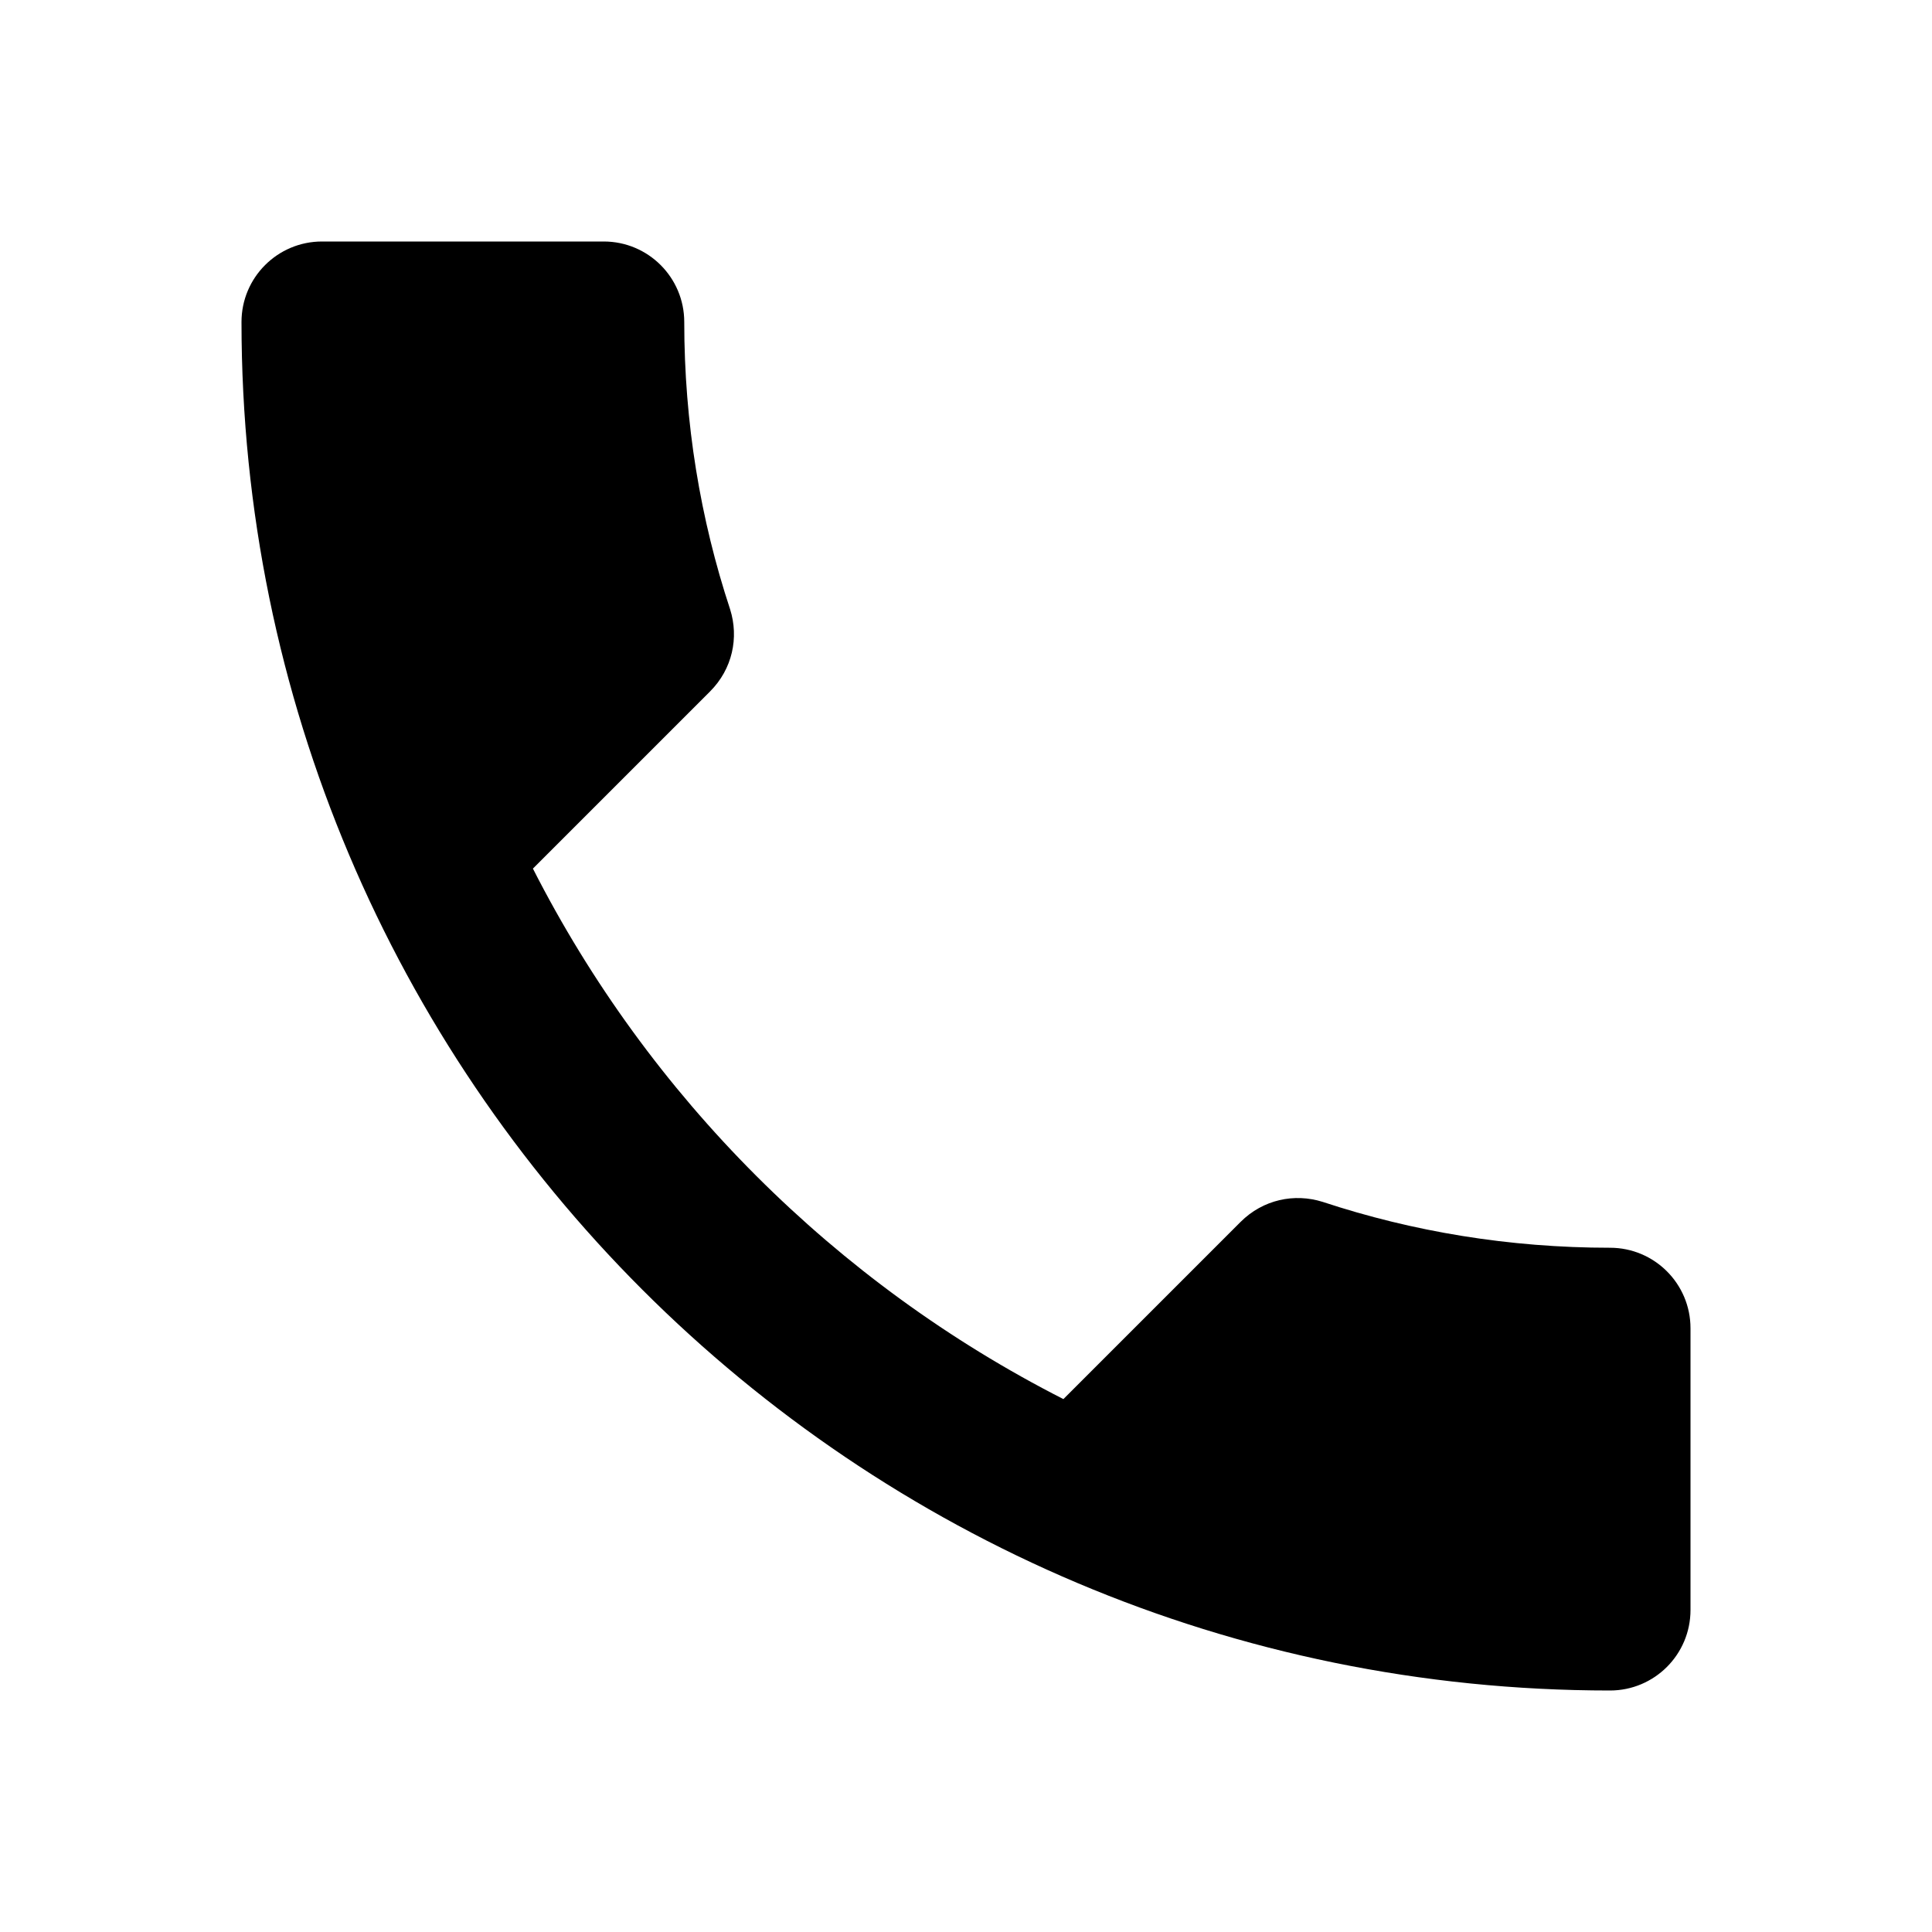
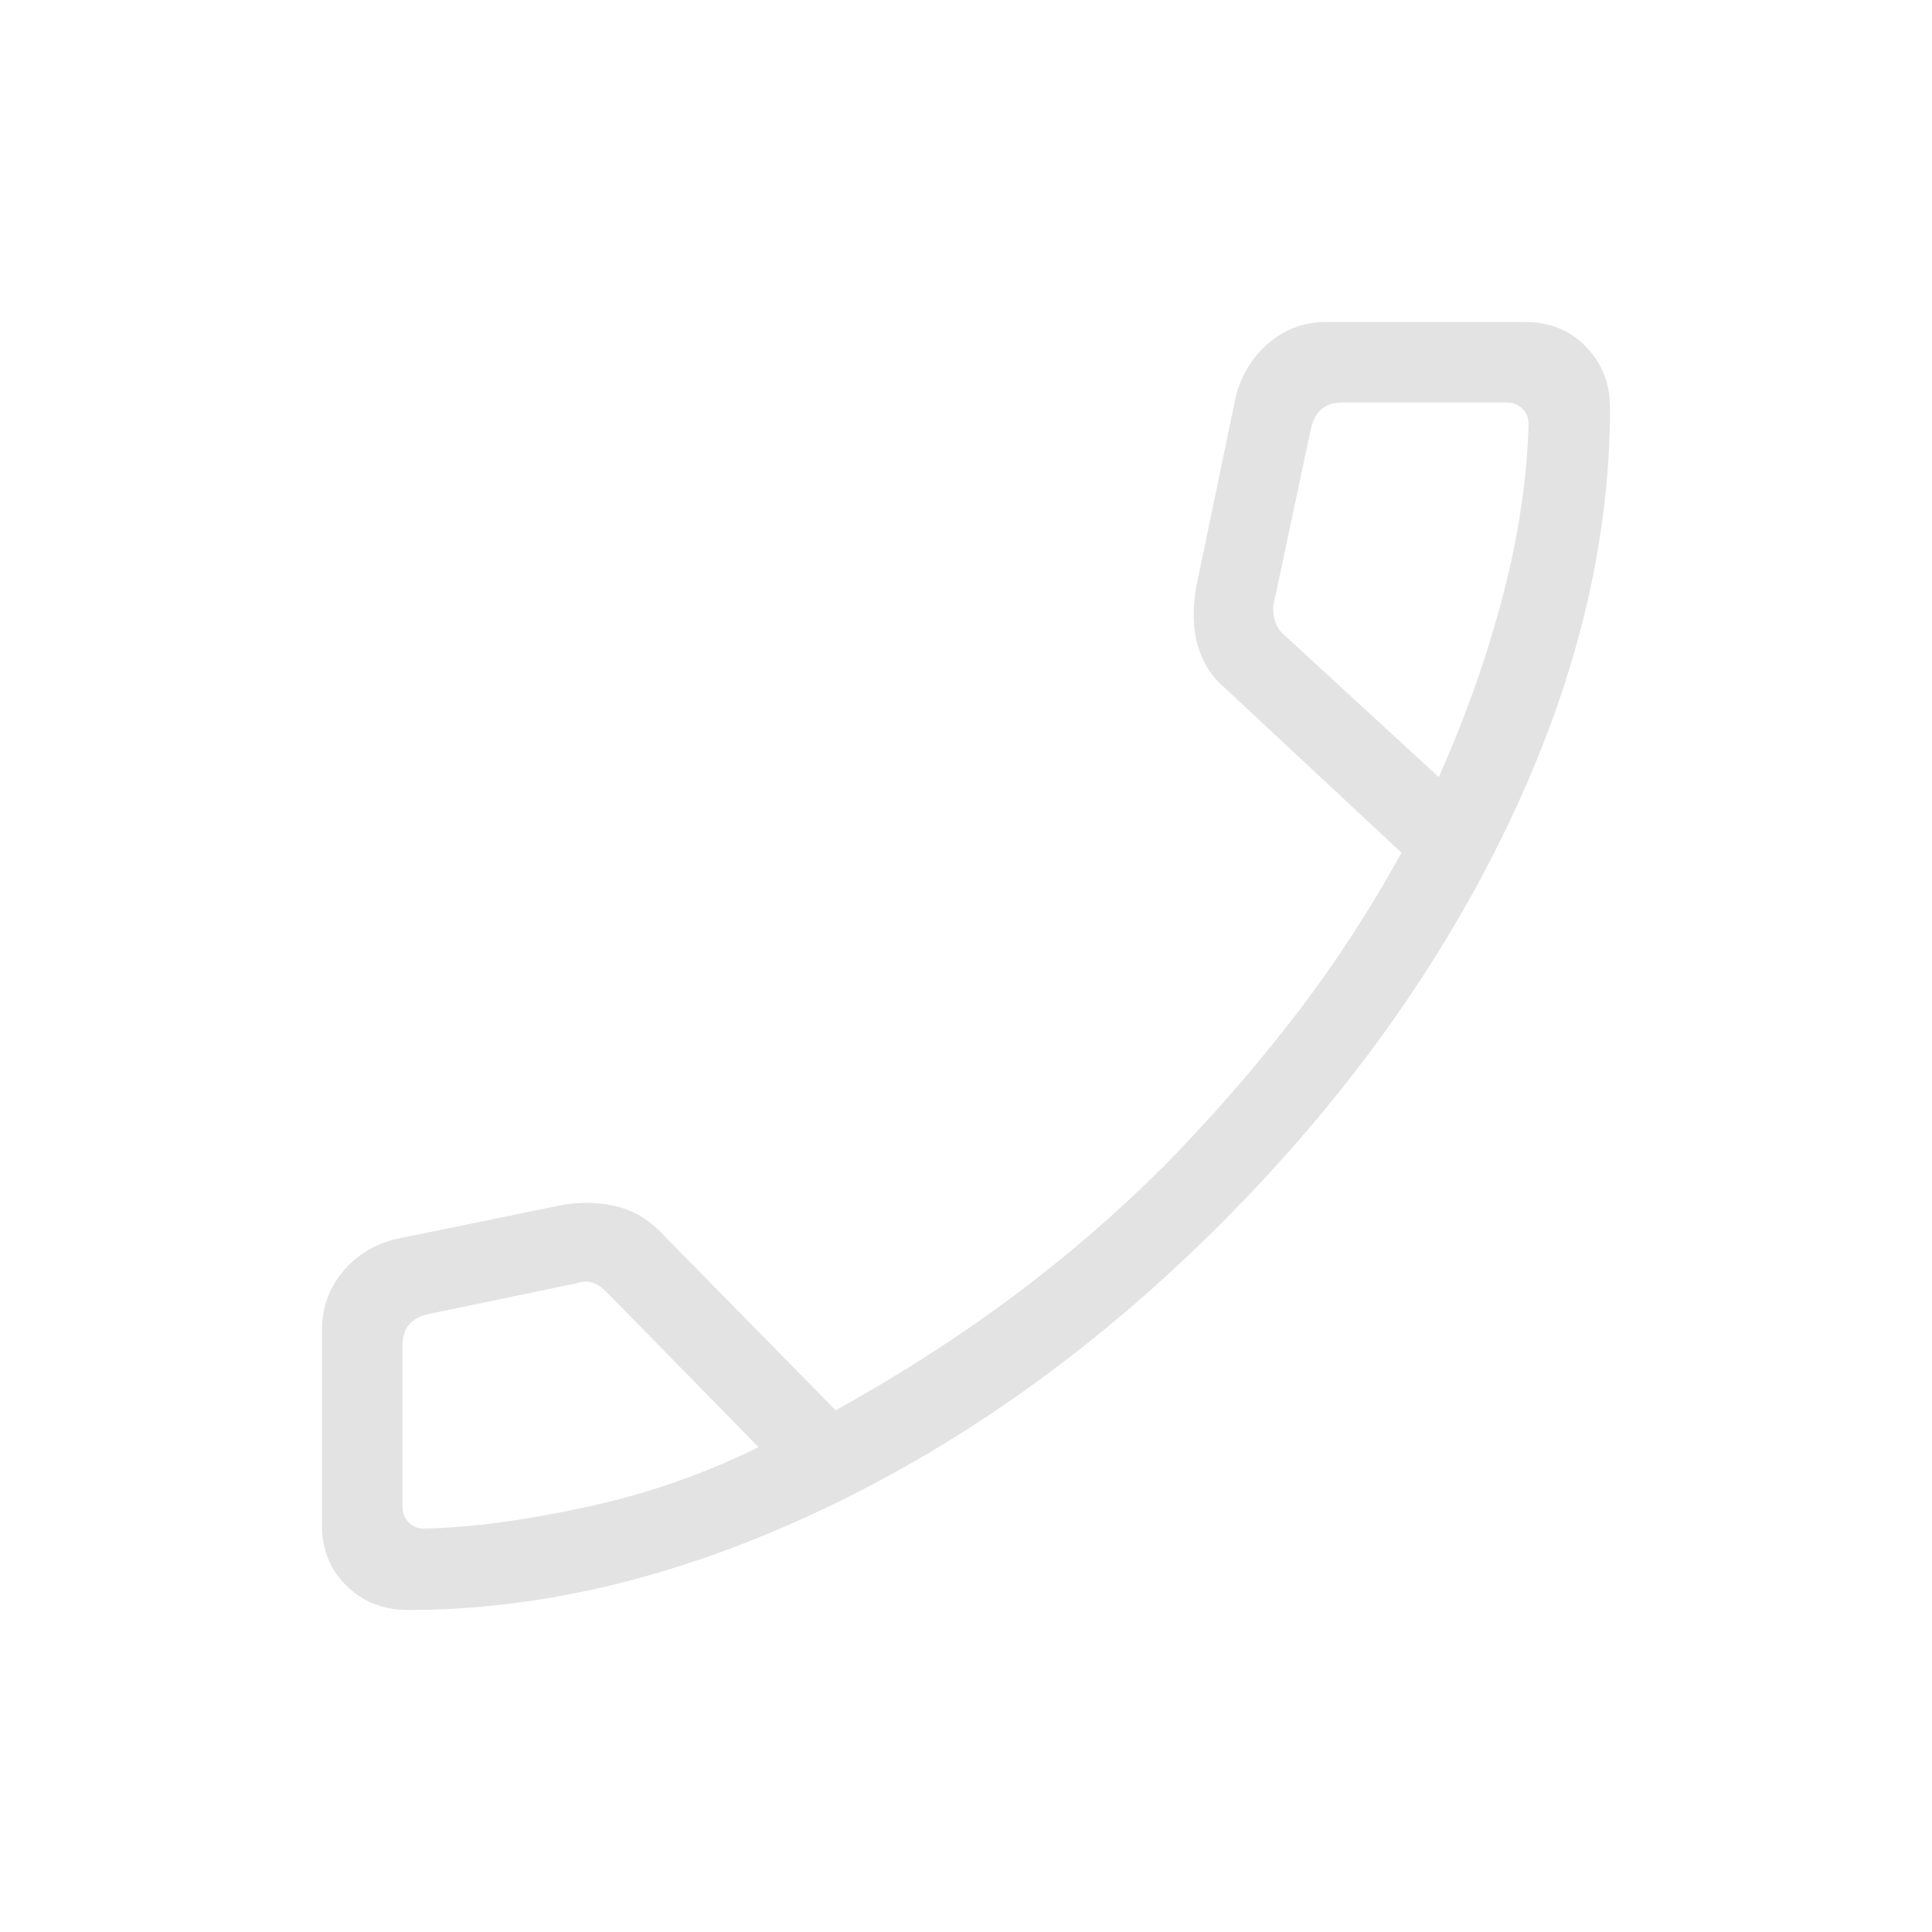
- <svg xmlns="http://www.w3.org/2000/svg" viewBox="0 0 24 24">
-   <path d="M6.62,10.79C8.06,13.62 10.38,15.94 13.21,17.38L15.41,15.18C15.69,14.9 16.08,14.82 16.43,14.93C17.55,15.3 18.75,15.5 20,15.5A1,1 0 0,1 21,16.5V20A1,1 0 0,1 20,21A17,17 0 0,1 3,4A1,1 0 0,1 4,3H7.5A1,1 0 0,1 8.5,4C8.5,5.25 8.7,6.45 9.07,7.57C9.18,7.92 9.1,8.31 8.82,8.59L6.62,10.79Z" />
+ <svg xmlns="http://www.w3.org/2000/svg" height="24px" viewBox="0 -960 960 960" width="24px" fill="#e3e3e3">
+   <path d="M202.77-160q-18.33 0-30.55-12Q160-184 160-202v-97.38q0-16.08 10.15-28.5 10.16-12.43 26.47-16.43l84.15-17.23q14.77-2 26.96 1.35 12.19 3.34 21.96 13.88l85.54 87.08q48-26.62 88.15-56.58 40.16-29.96 75-64.81 33.77-34.3 63.58-72.65 29.81-38.35 54.42-83.04l-87.76-81.84q-9.54-8-13.31-20.54-3.77-12.54-1-29.31l19.84-95.38q4.31-16.08 16.47-26.35Q642.77-800 659.08-800H758q18 0 30 12.22t12 30.55q0 101.15-50.65 207-50.66 105.85-141.81 197.38-91.16 91.54-197.39 142.2Q303.92-160 202.77-160Zm512.15-413.85Q735-619 746.69-663.62q11.69-44.61 12.85-85.61 0-4.62-3.08-7.69-3.08-3.08-7.69-3.08h-81.85q-6.15 0-10 3.08-3.84 3.07-5.38 9.23l-18 84.77q-1.54 4.61-.39 10 1.16 5.38 5 8.46l76.77 70.61Zm-338 332.93-75.23-76.77q-3.84-3.85-7.31-5-3.46-1.16-8.07.38l-74 15.39q-6.16 1.54-9.23 5.38-3.08 3.85-3.08 10v80.31q0 4.61 3.08 7.69 3.07 3.08 7.69 3.08 34.08-.69 79.85-10.54 45.76-9.85 86.3-29.92Zm338-332.93Zm-338 332.93Z" />
</svg>
